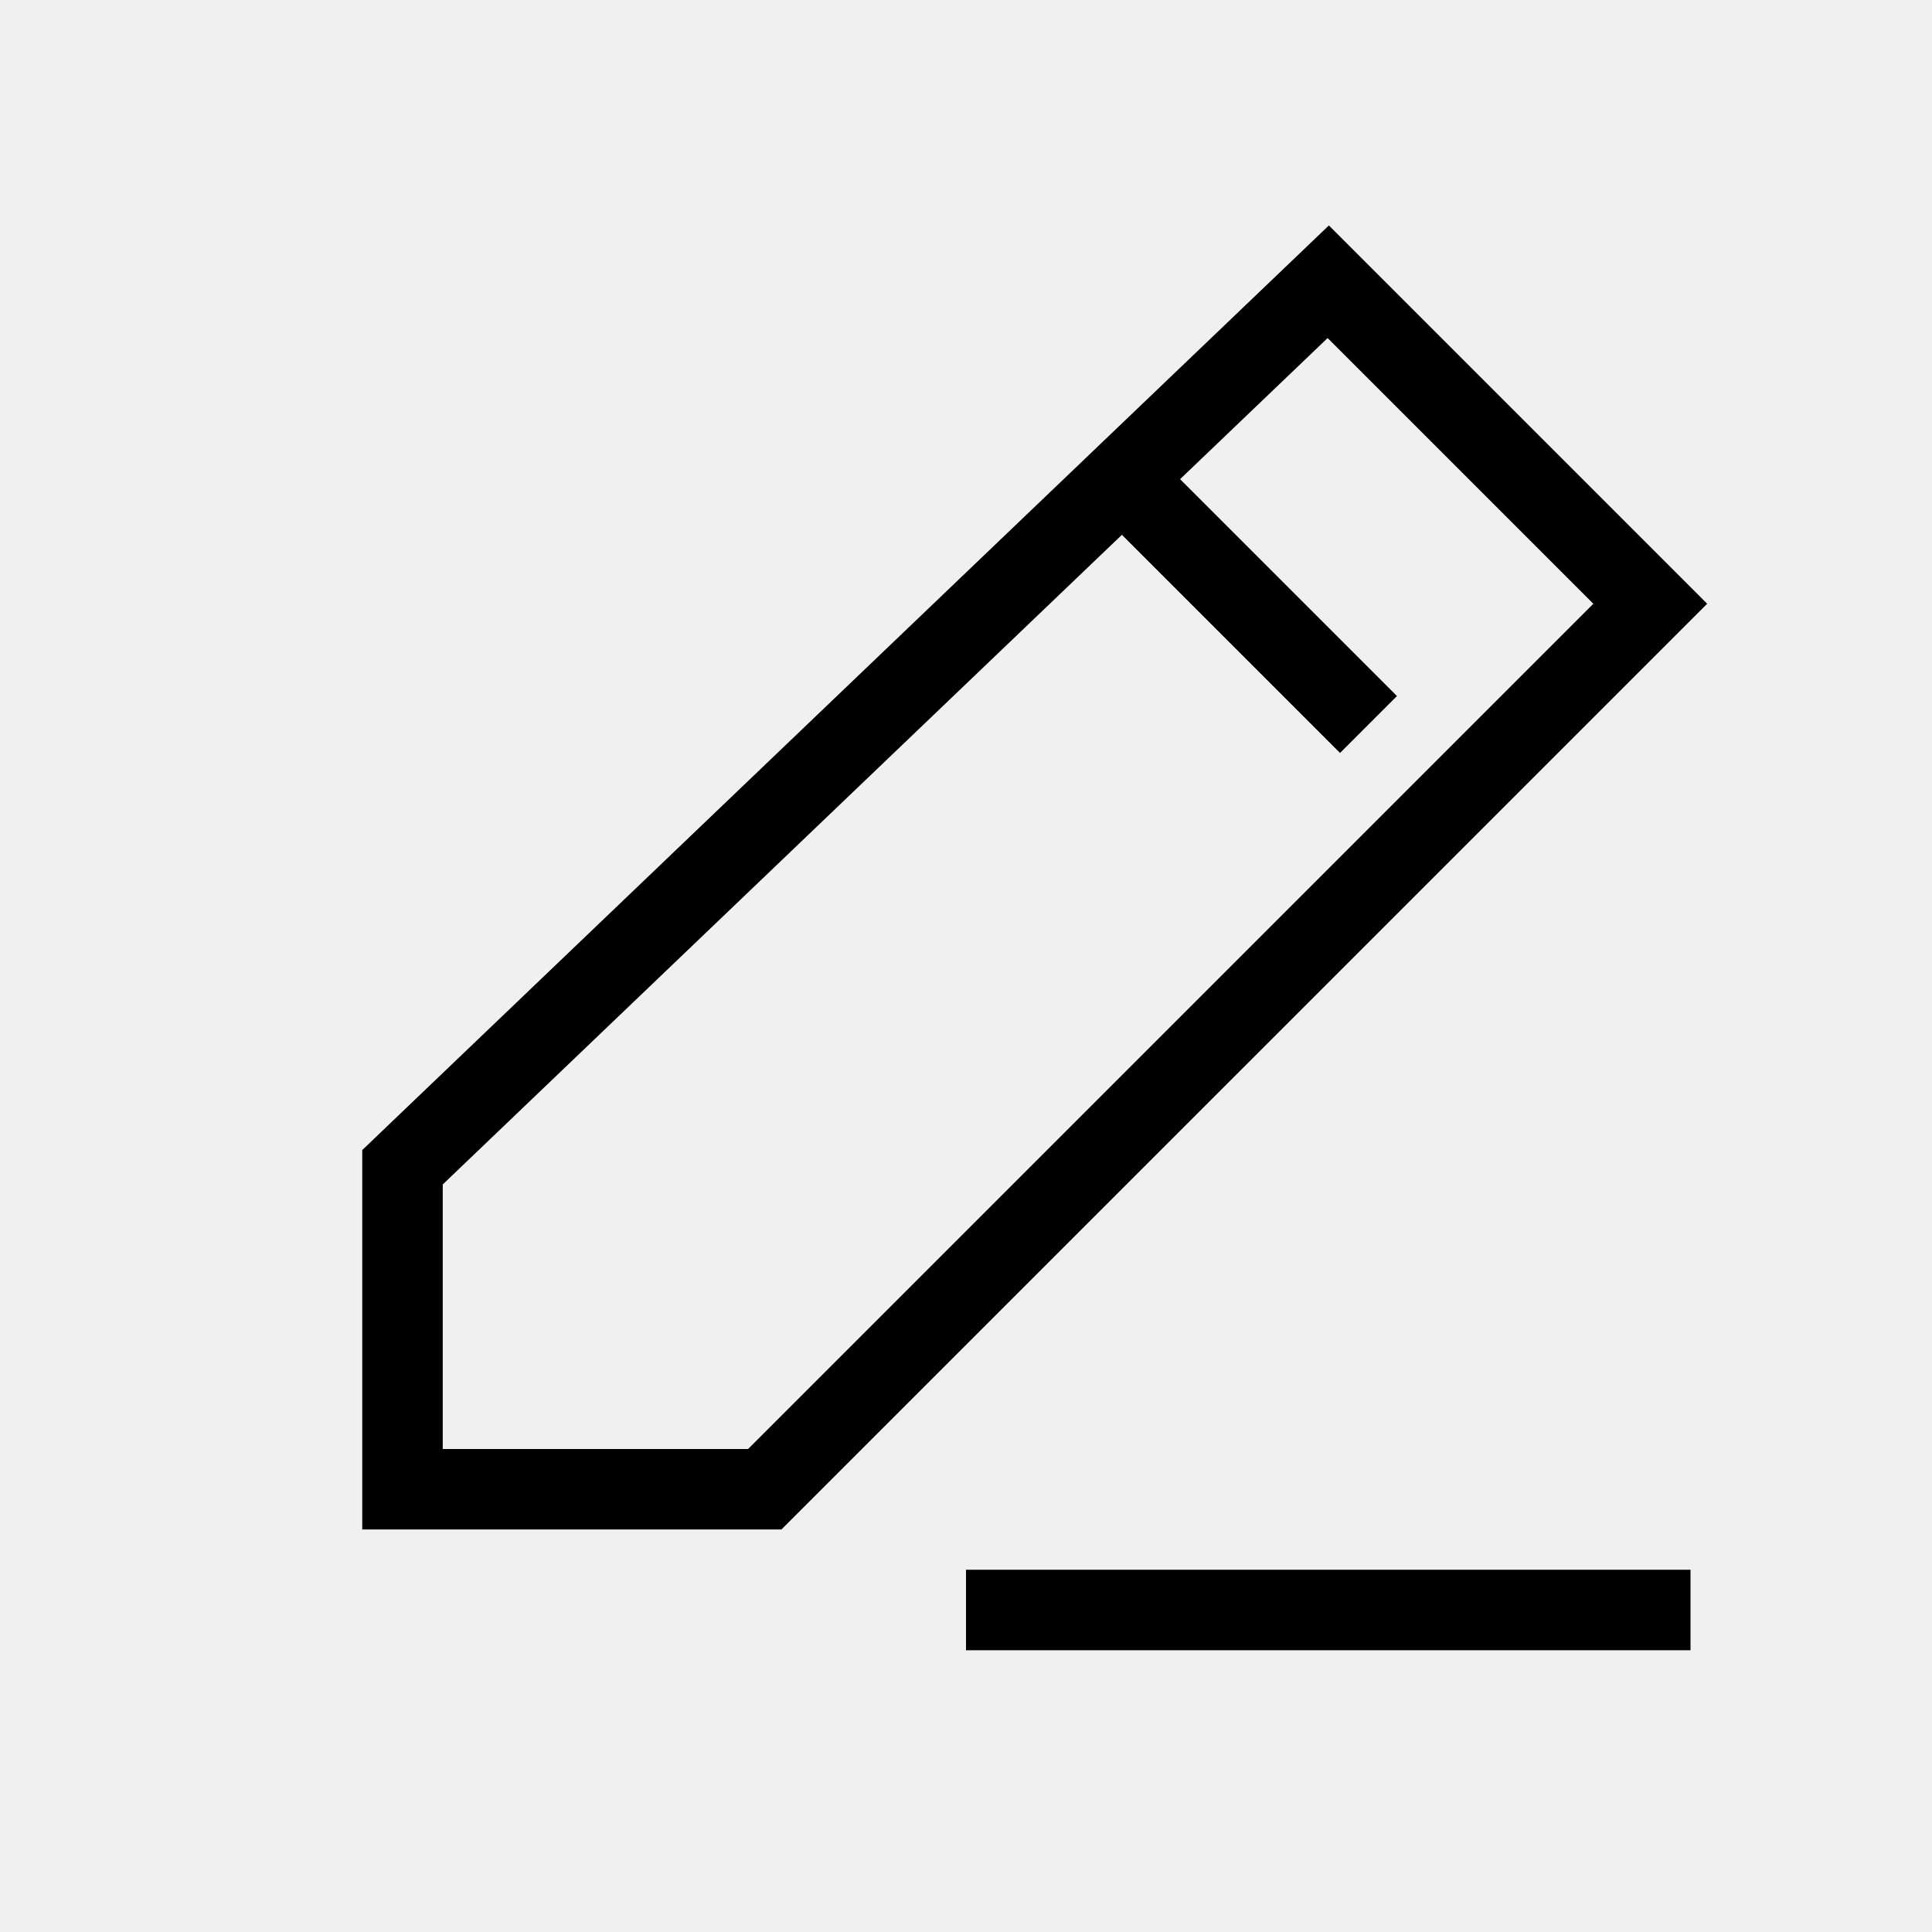
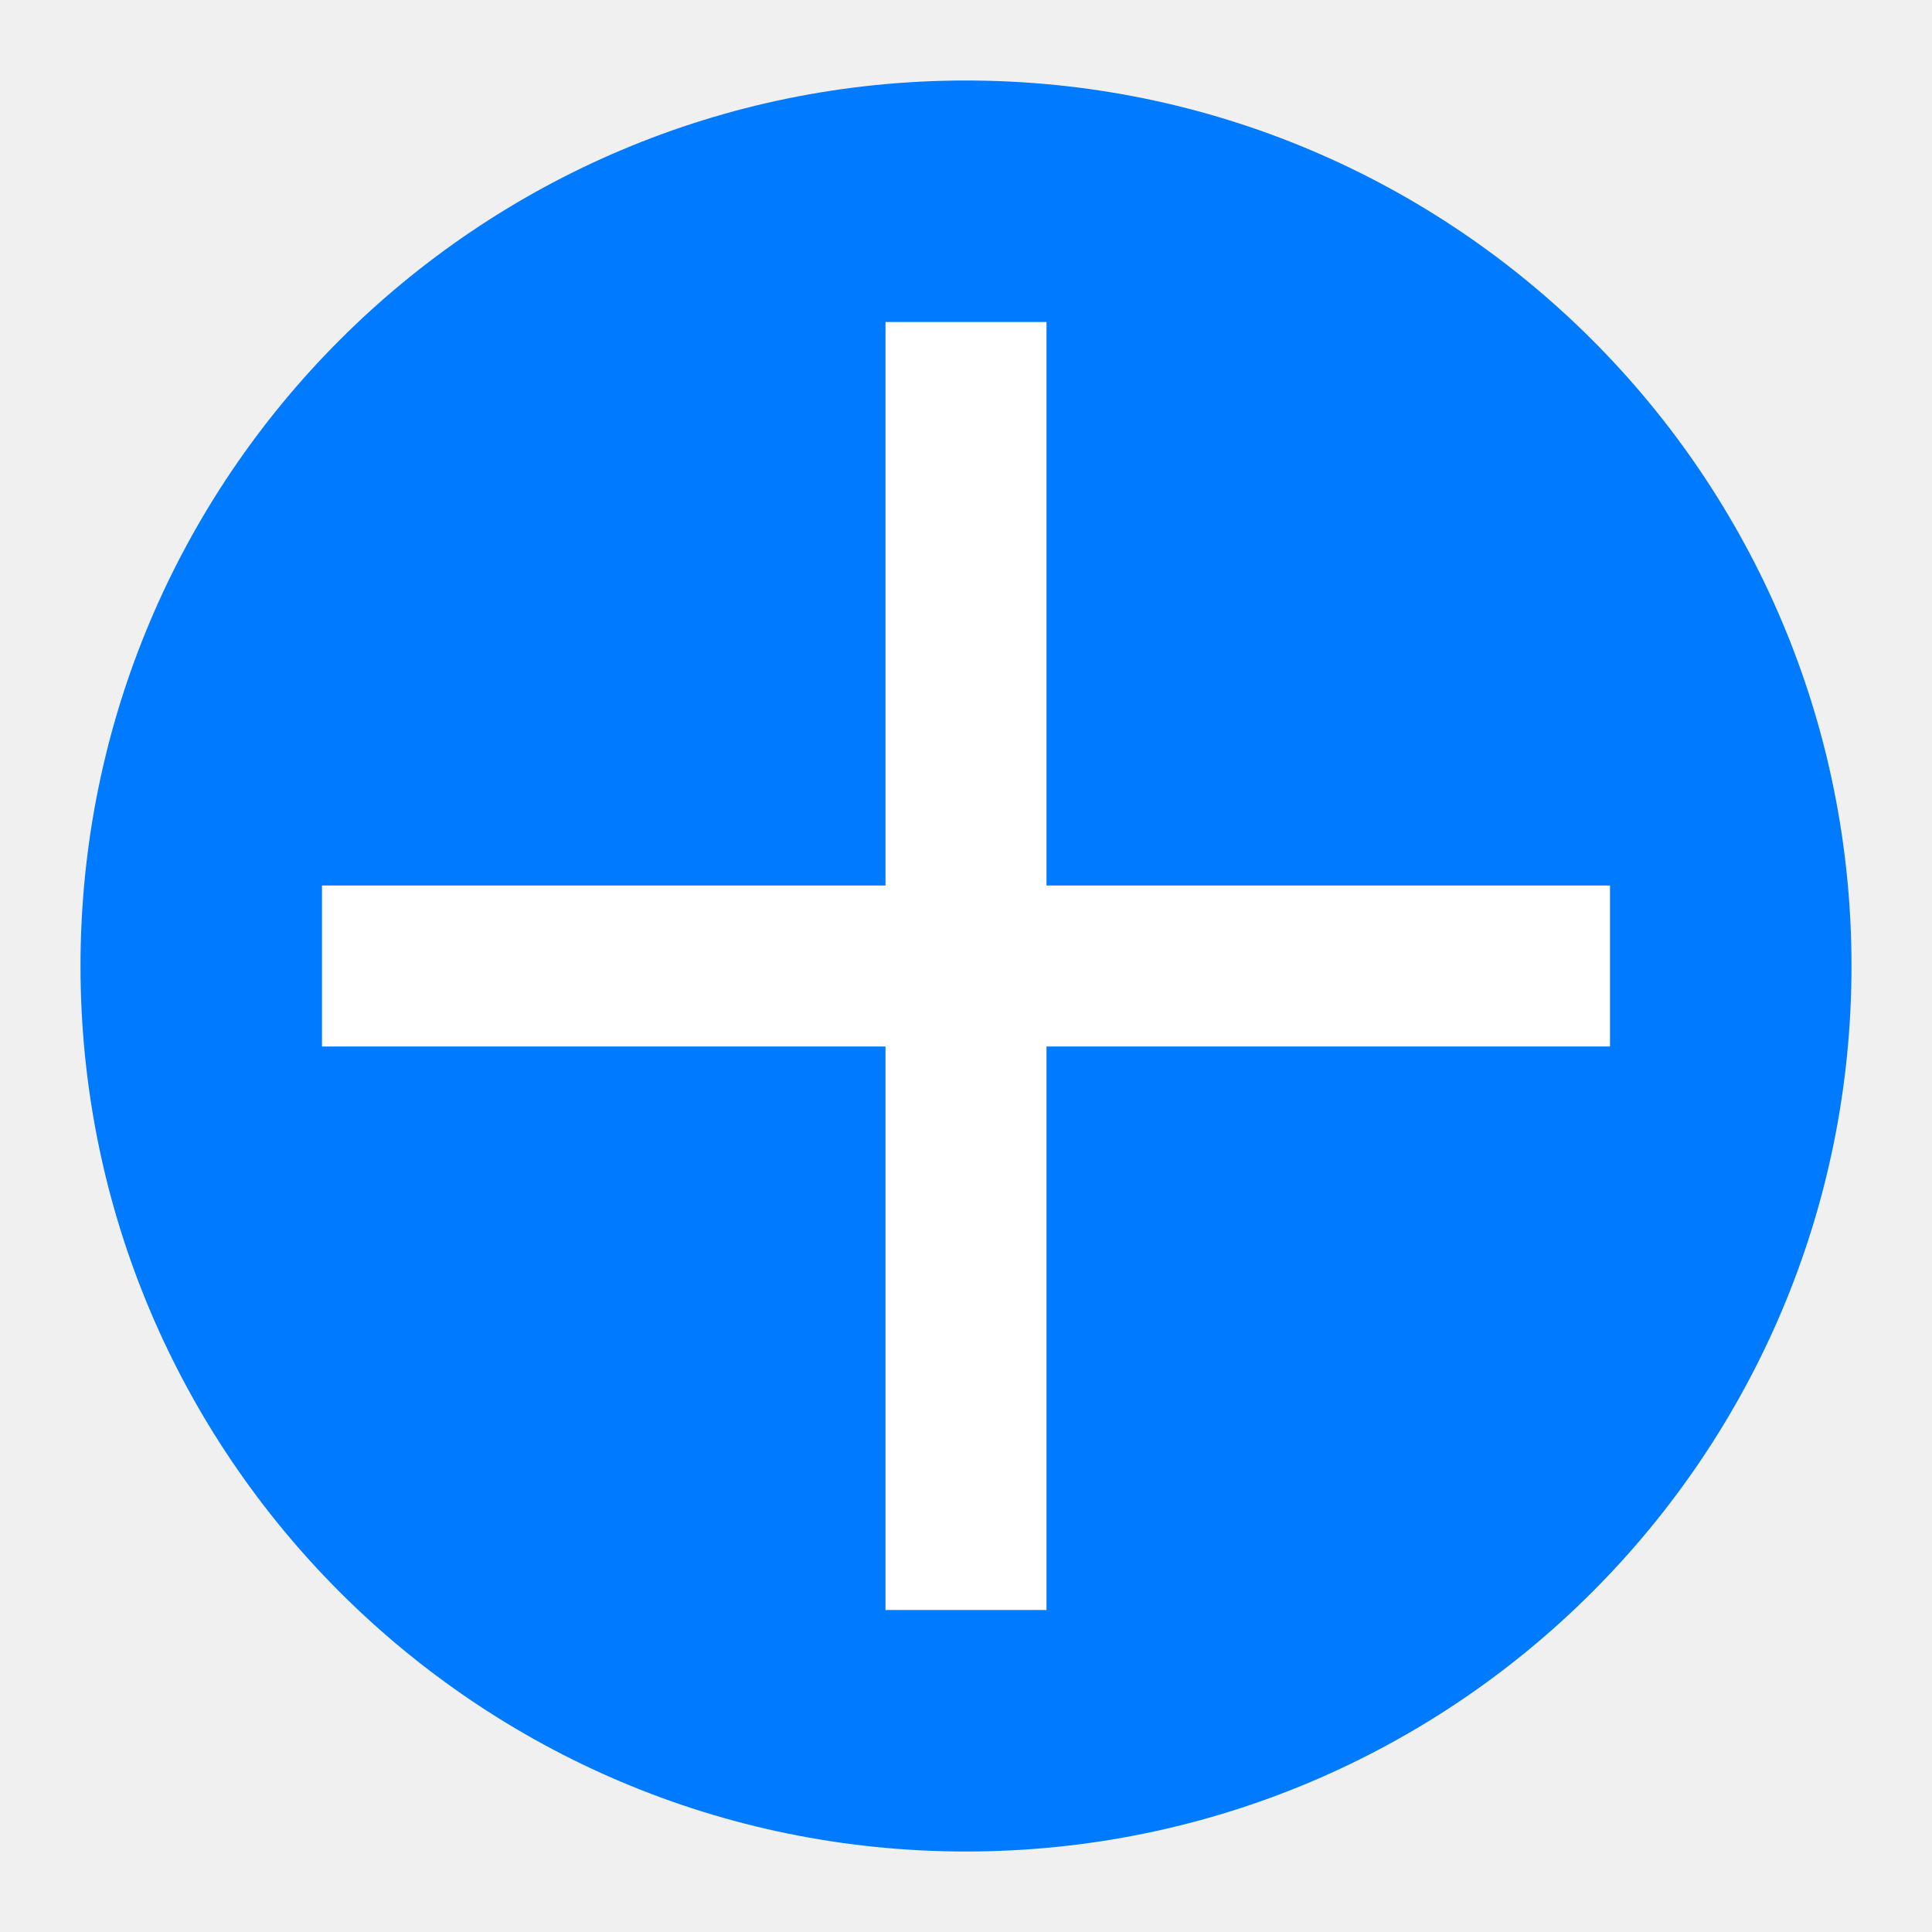
- <svg xmlns="http://www.w3.org/2000/svg" viewBox="0 0 24 24" width="24" height="24" fill="none" stroke="currentColor" strokeWidth="2" strokeLinecap="round" strokeLinejoin="round">
-   <path d="M12 20h9" />
-   <path d="M16.5 3.5l4 4-11 11H5v-4z" />
-   <path d="M14 6l3 3" />
+ <svg xmlns="http://www.w3.org/2000/svg" viewBox="0 0 120 120" width="56" height="56">
+   <circle cx="60" cy="60" r="55" fill="#007BFF" />
+   <line x1="20" y1="60" x2="100" y2="60" stroke="white" stroke-width="10" />
+   <line x1="60" y1="20" x2="60" y2="100" stroke="white" stroke-width="10" />
</svg>
